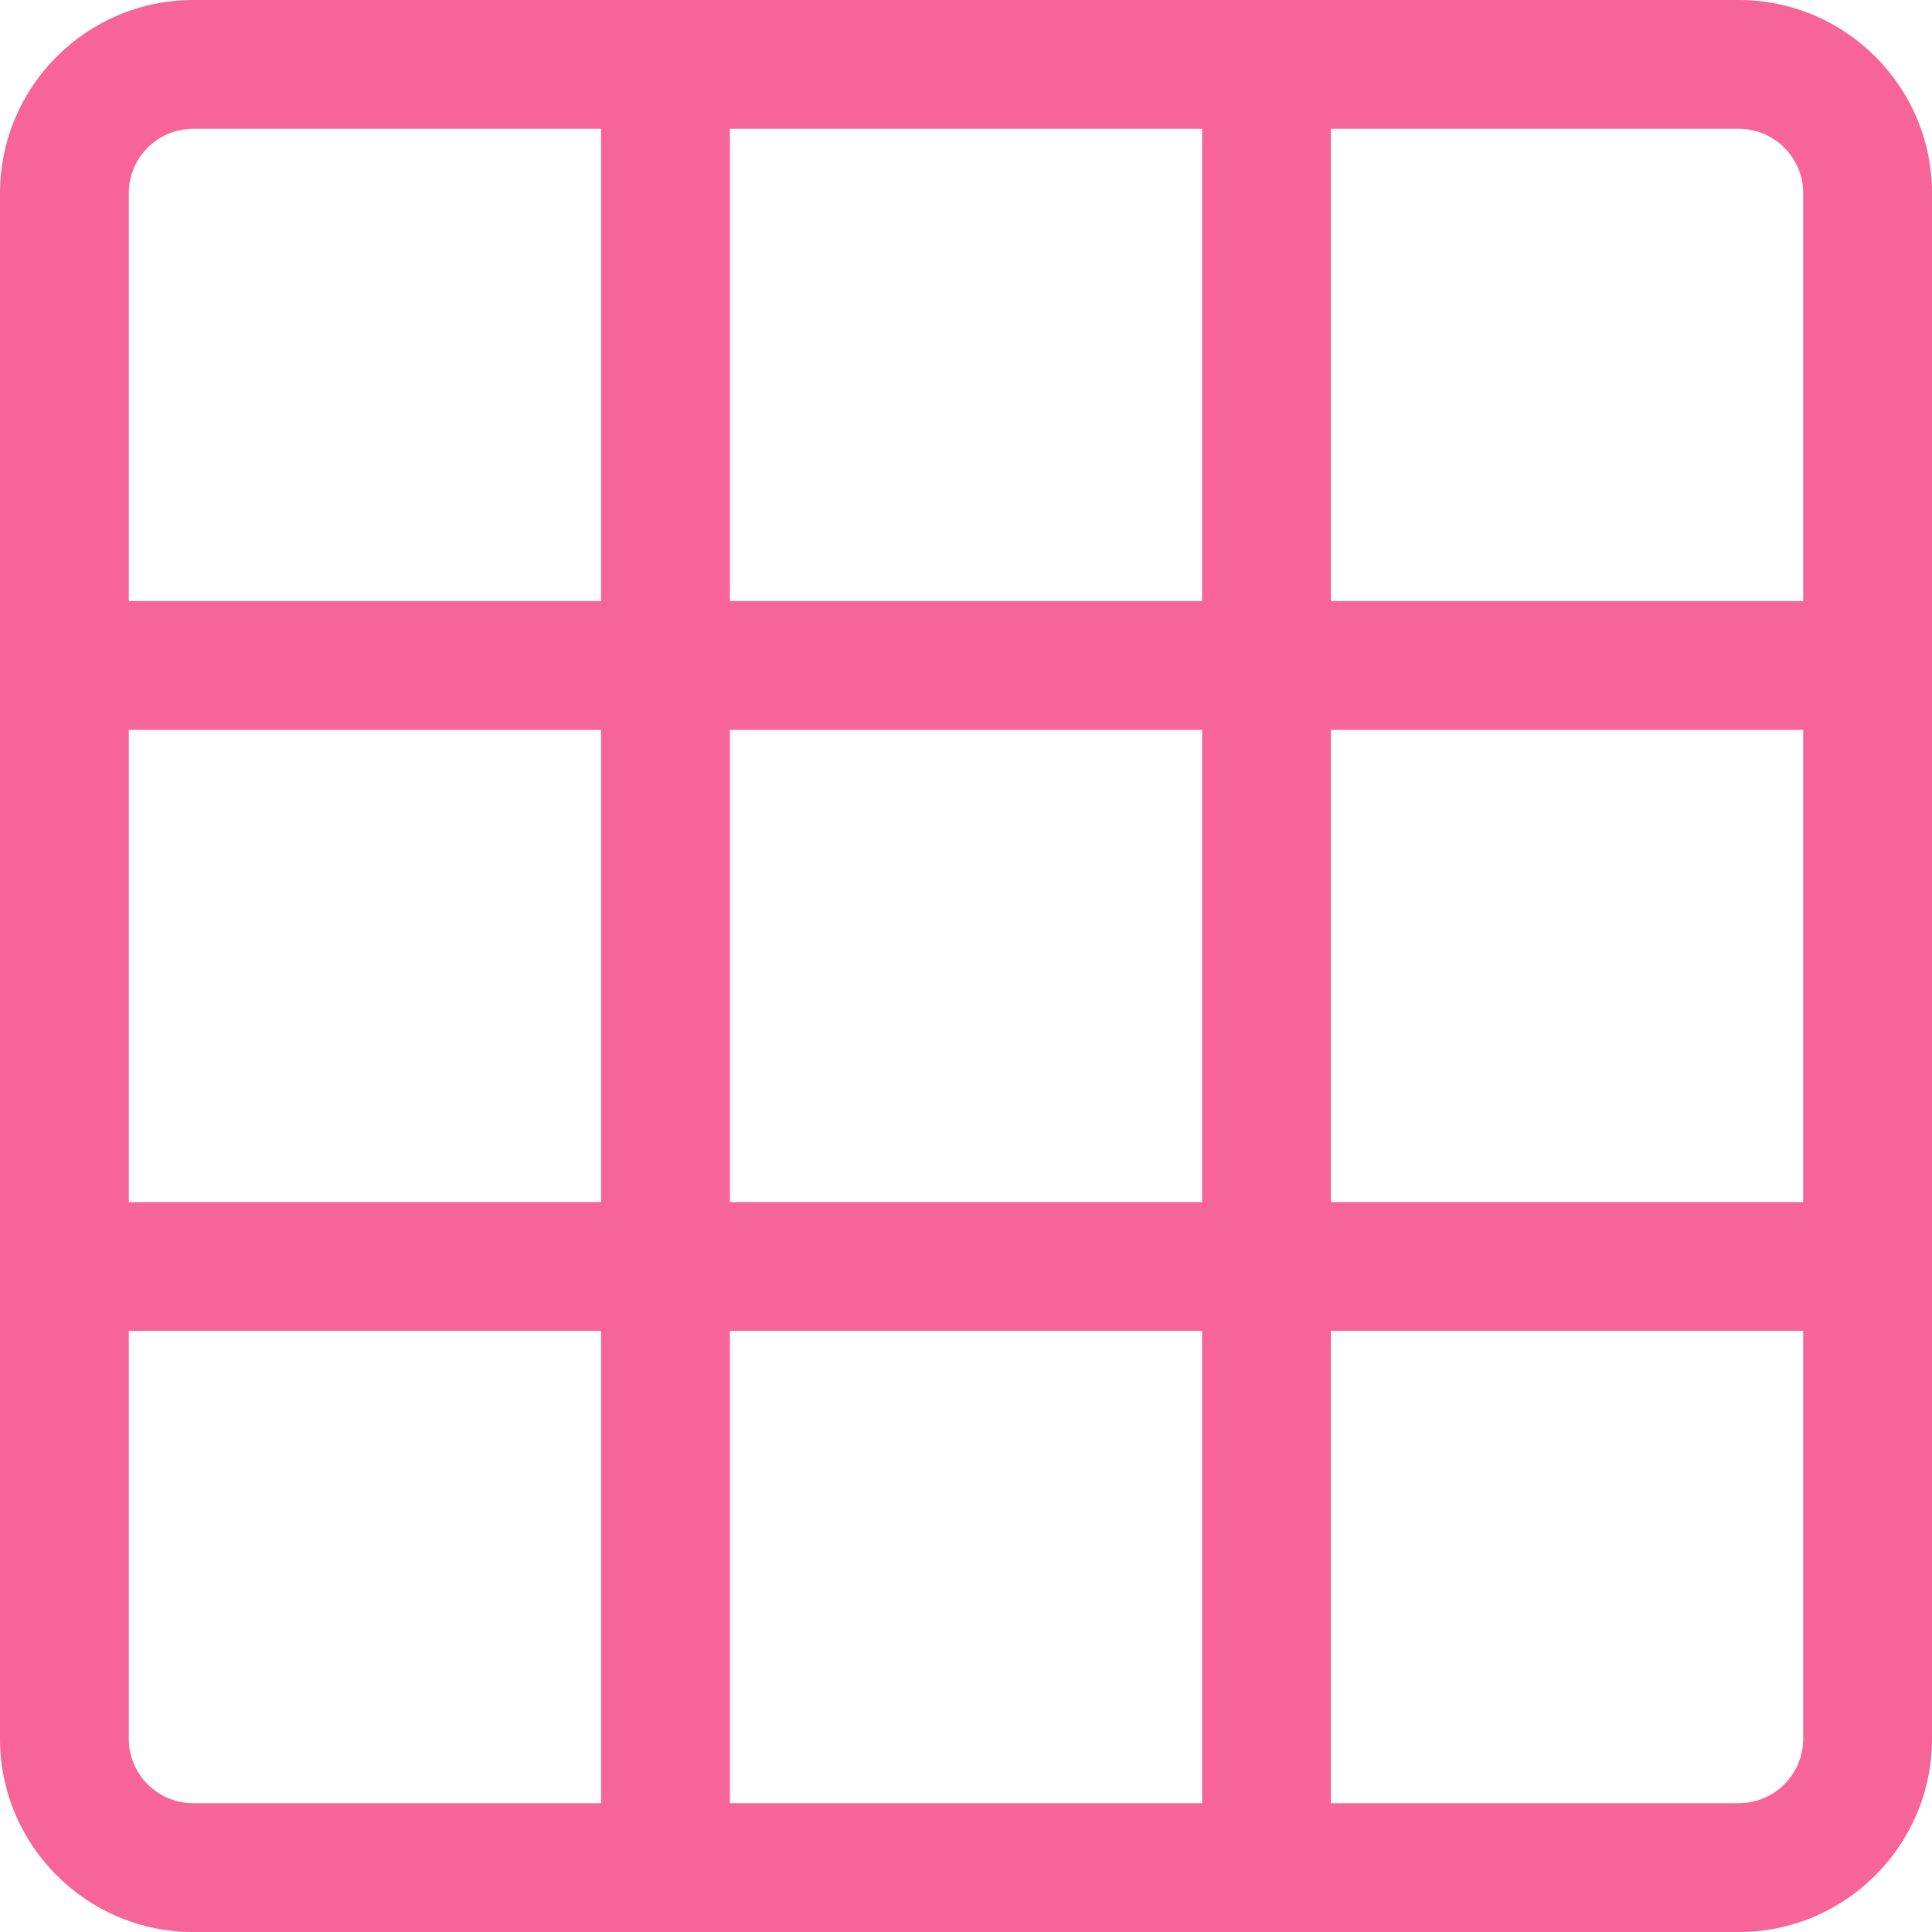
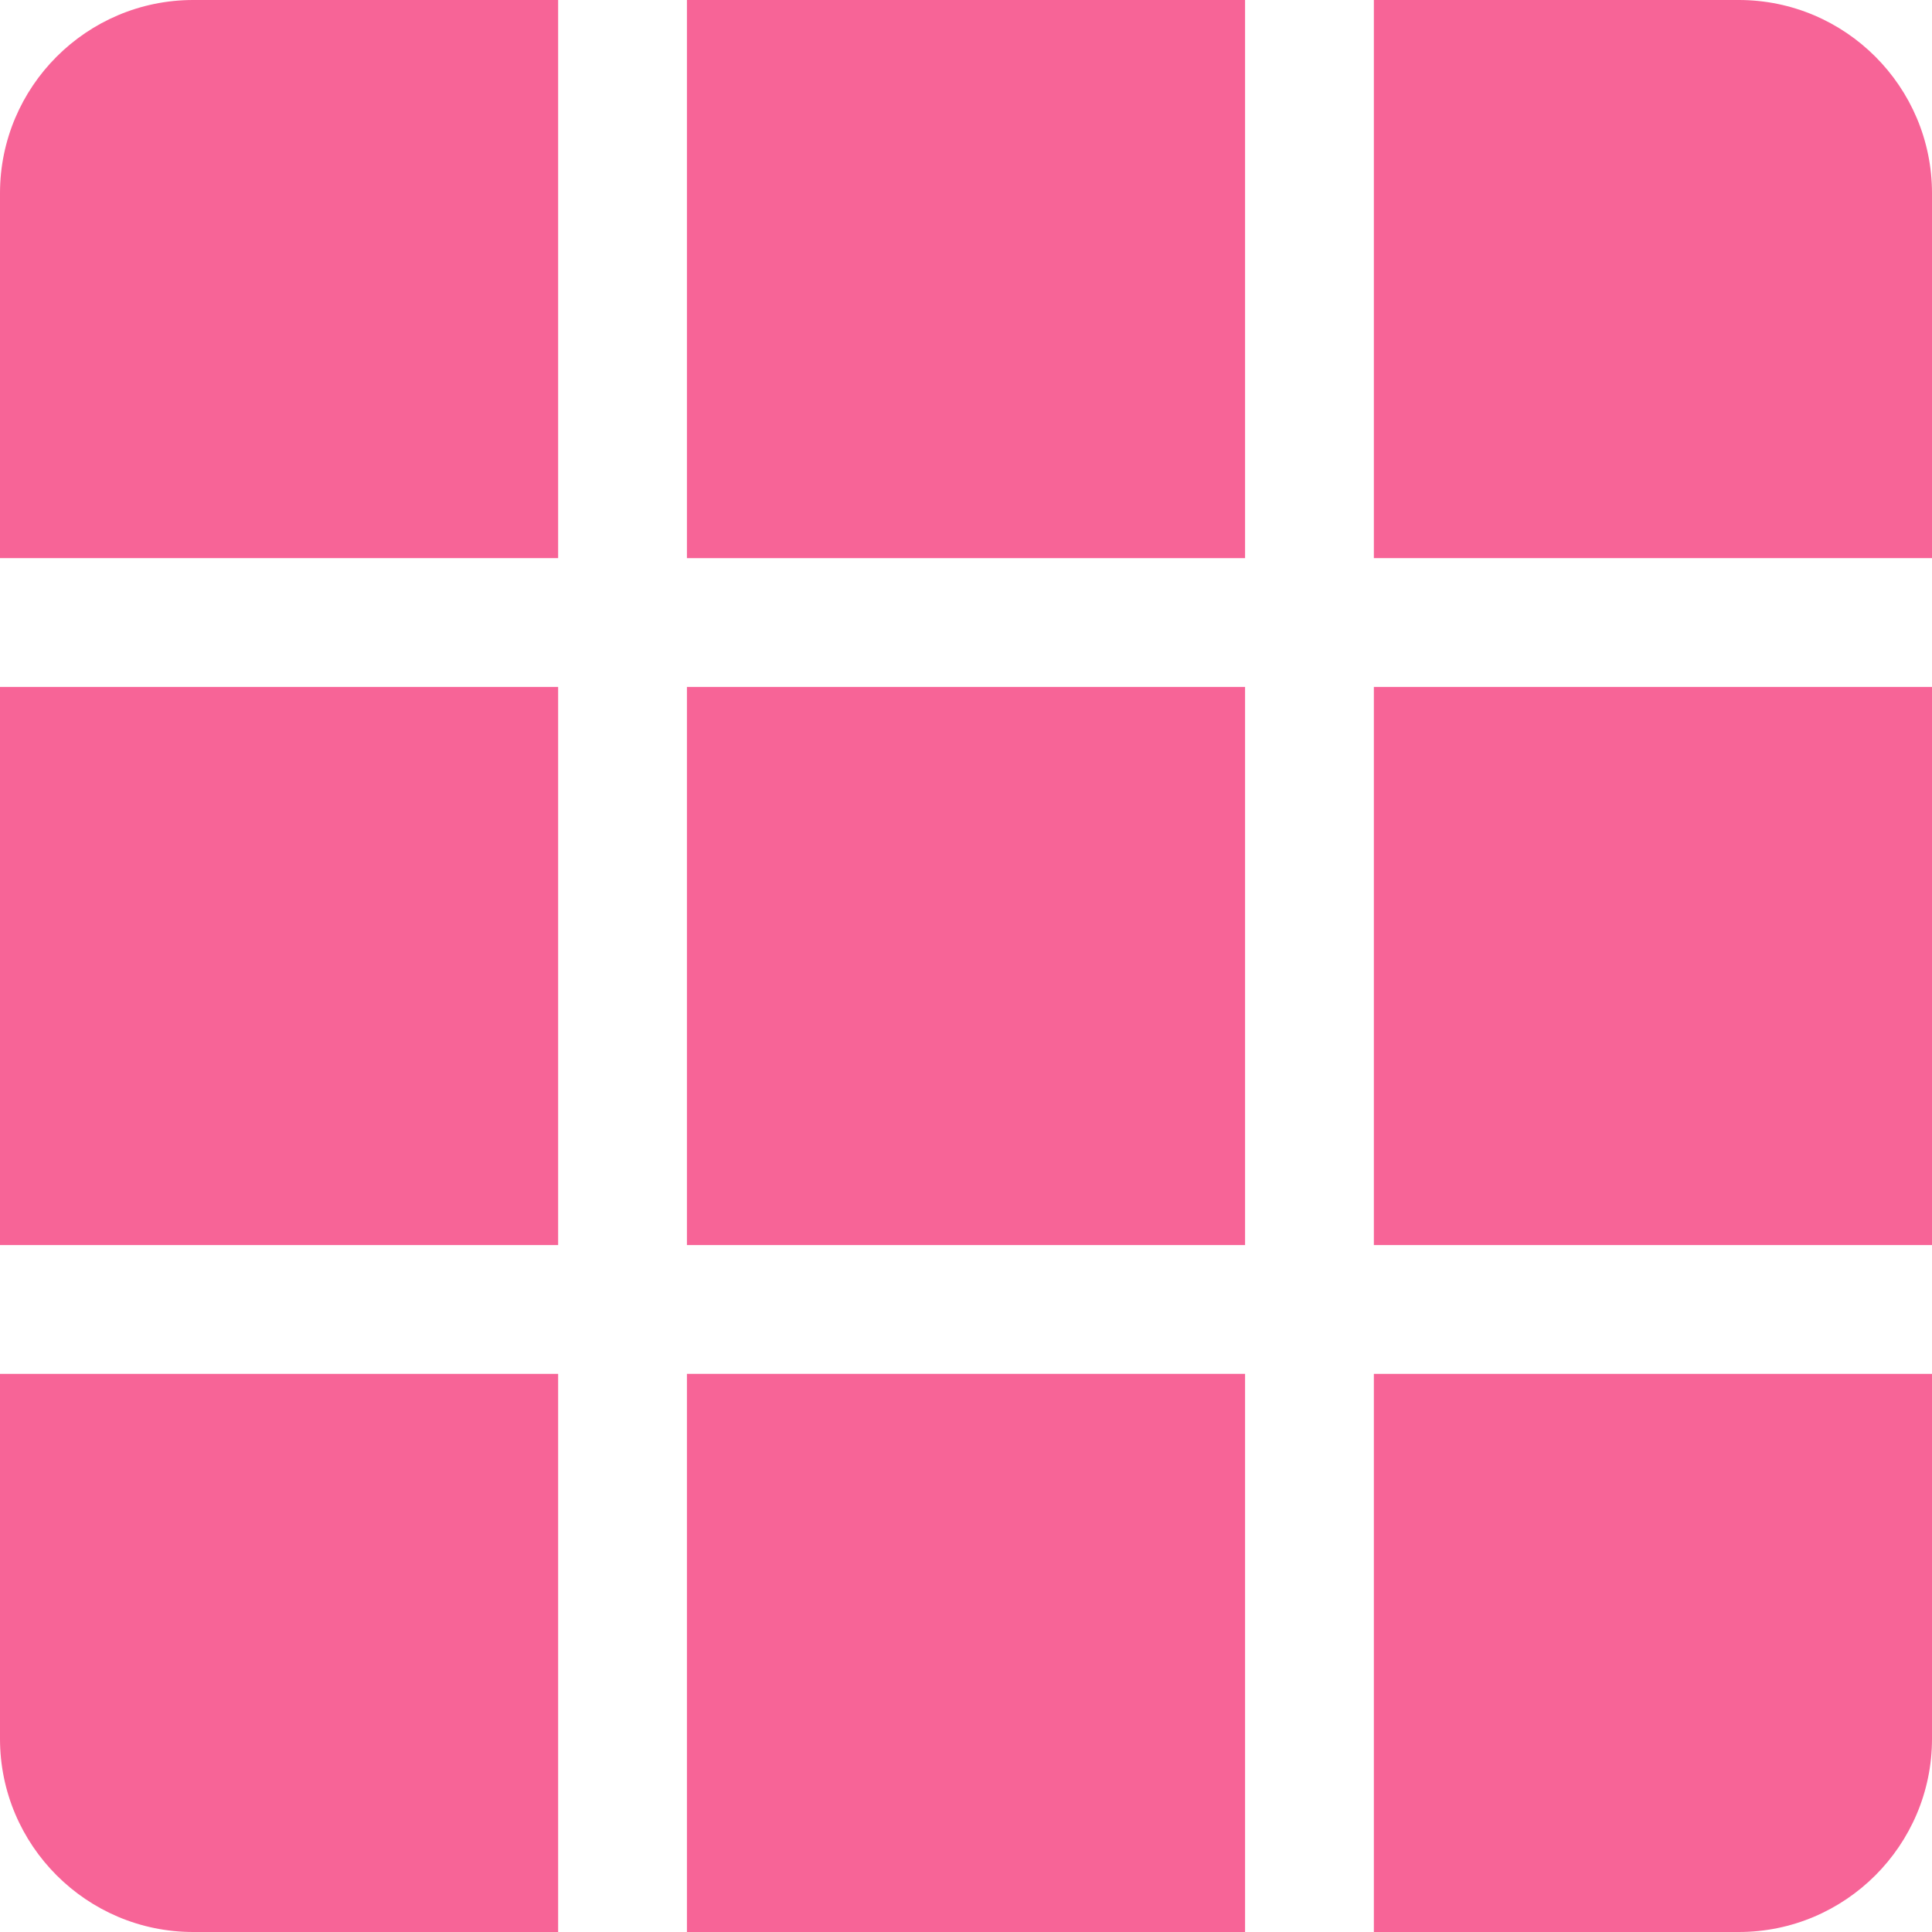
<svg xmlns="http://www.w3.org/2000/svg" version="1.1" id="Layer_1" x="0px" y="0px" viewBox="0 0 512 512" style="enable-background:new 0 0 512 512;" xml:space="preserve">
  <g>
    <g>
-       <path style="fill:#f76497" d="M460.8,0C442.593,0,67.825,0,51.2,0C22.968,0,0,22.968,0,51.2c0,18.207,0,392.975,0,409.6C0,489.032,22.968,512,51.2,512    c18.207,0,392.975,0,409.6,0c28.232,0,51.2-22.968,51.2-51.2c0-18.207,0-392.975,0-409.6C512,22.968,489.032,0,460.8,0z     M159.289,477.867H51.2c-9.411,0-17.067-7.656-17.067-17.067V352.711h125.156V477.867z M159.289,318.578H34.133V193.422h125.156    V318.578z M159.289,159.289H34.133V51.2c0-9.411,7.656-17.067,17.067-17.067h108.089V159.289z M318.578,477.867H193.422V352.711    h125.156V477.867z M318.578,318.578H193.422V193.422h125.156V318.578z M318.578,159.289H193.422V34.133h125.156V159.289z     M477.867,460.8c0,9.411-7.656,17.067-17.067,17.067H352.711V352.711h125.156V460.8z M477.867,318.578H352.711V193.422h125.156    V318.578z M477.867,159.289H352.711V34.133H460.8c9.411,0,17.067,7.656,17.067,17.067V159.289z" />
+       <rect style="fill:#f76497" y="182.044" width="147.911" height="147.911" />
+     </g>
+   </g>
+   <g>
+     <g>
+       <rect style="fill:#f76497" x="182.044" width="147.911" height="147.911" />
+     </g>
+   </g>
+   <g>
+     <g>
+       <rect style="fill:#f76497" x="182.044" y="182.044" width="147.911" height="147.911" />
+     </g>
+   </g>
+   <g>
+     <g>
+       <rect style="fill:#f76497" x="182.044" y="364.089" width="147.911" height="147.911" />
+     </g>
+   </g>
+   <g>
+     <g>
+       <path style="fill:#f76497" d="M460.8,0h-96.711v147.911H512V51.2C512,22.967,489.033,0,460.8,0z" />
+     </g>
+   </g>
+   <g>
+     <g>
+       <rect style="fill:#f76497" x="364.089" y="182.044" width="147.911" height="147.911" />
+     </g>
+   </g>
+   <g>
+     <g>
+       <path style="fill:#f76497" d="M0,364.089V460.8C0,489.033,22.967,512,51.2,512h96.711V364.089H0z" />
+     </g>
+   </g>
+   <g>
+     <g>
+       <path style="fill:#f76497" d="M364.089,364.089V512H460.8c28.233,0,51.2-22.967,51.2-51.2v-96.711H364.089z" />
+     </g>
+   </g>
+   <g>
+     <g>
+       <path style="fill:#f76497" d="M51.2,0C22.967,0,0,22.967,0,51.2v96.711h147.911V0H51.2z" />
    </g>
  </g>
  <g>
</g>
  <g>
</g>
  <g>
</g>
  <g>
</g>
  <g>
</g>
  <g>
</g>
  <g>
</g>
  <g>
</g>
  <g>
</g>
  <g>
</g>
  <g>
</g>
  <g>
</g>
  <g>
</g>
  <g>
</g>
  <g>
</g>
</svg>
